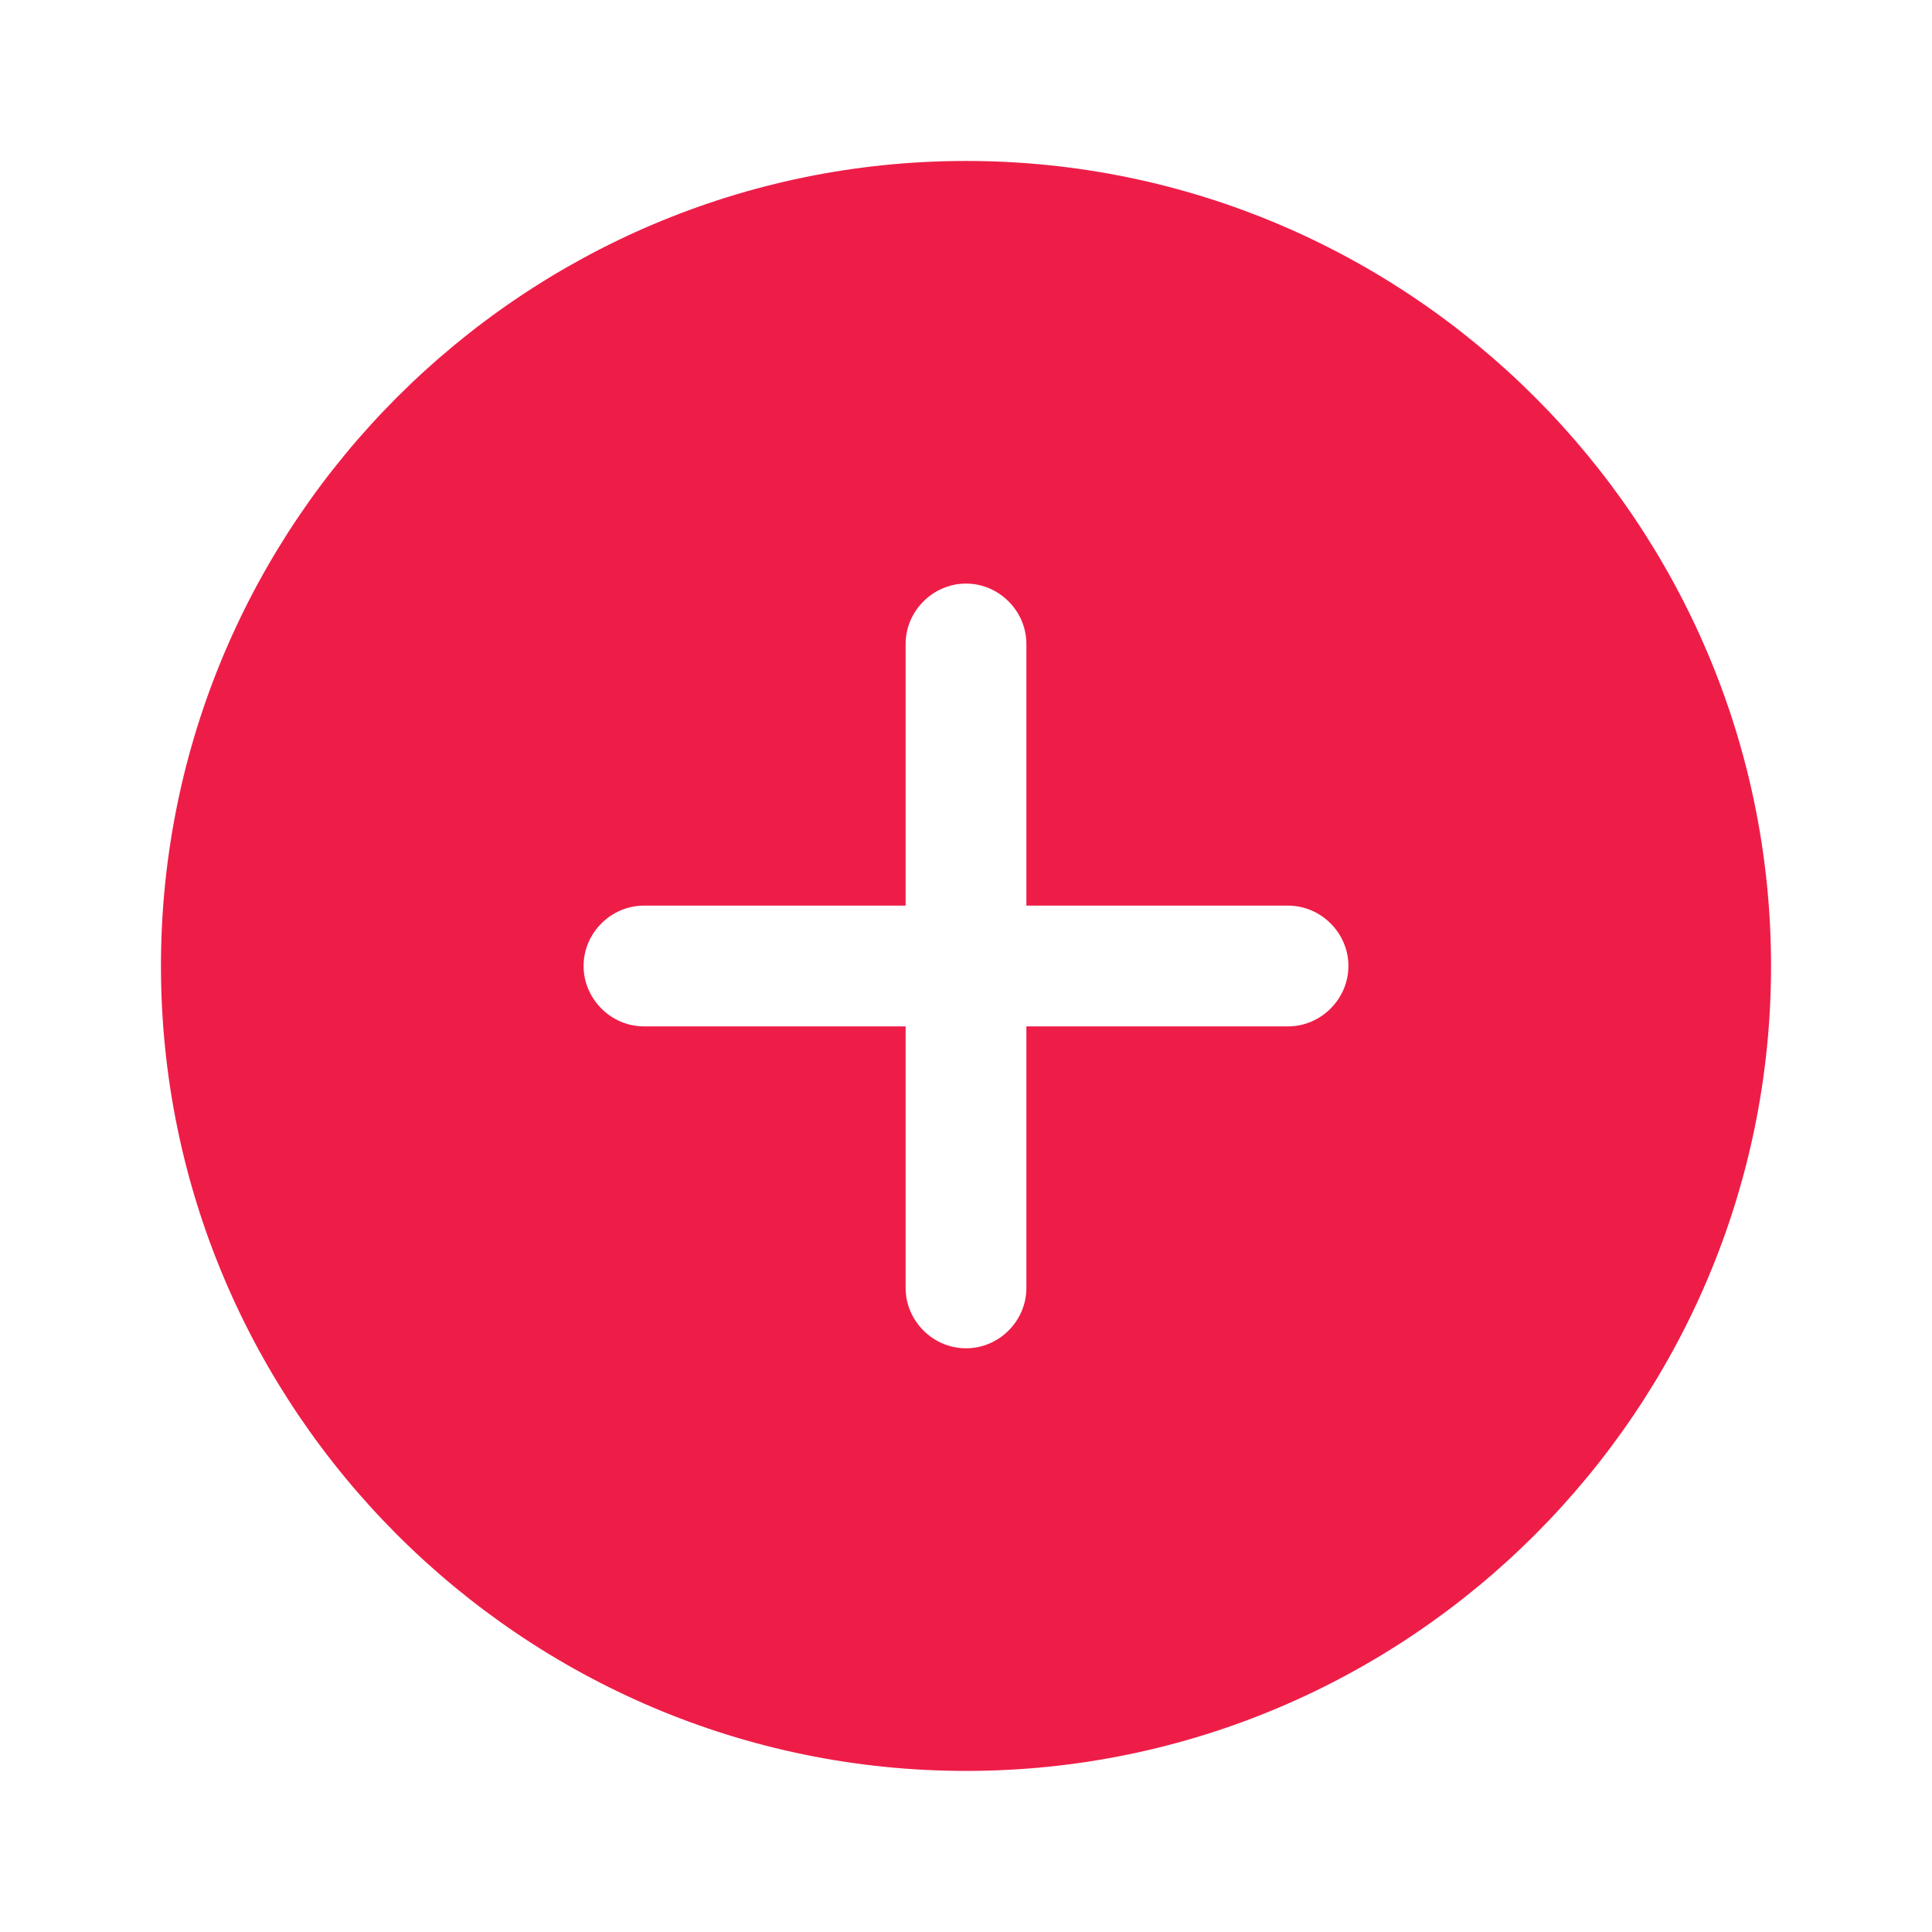
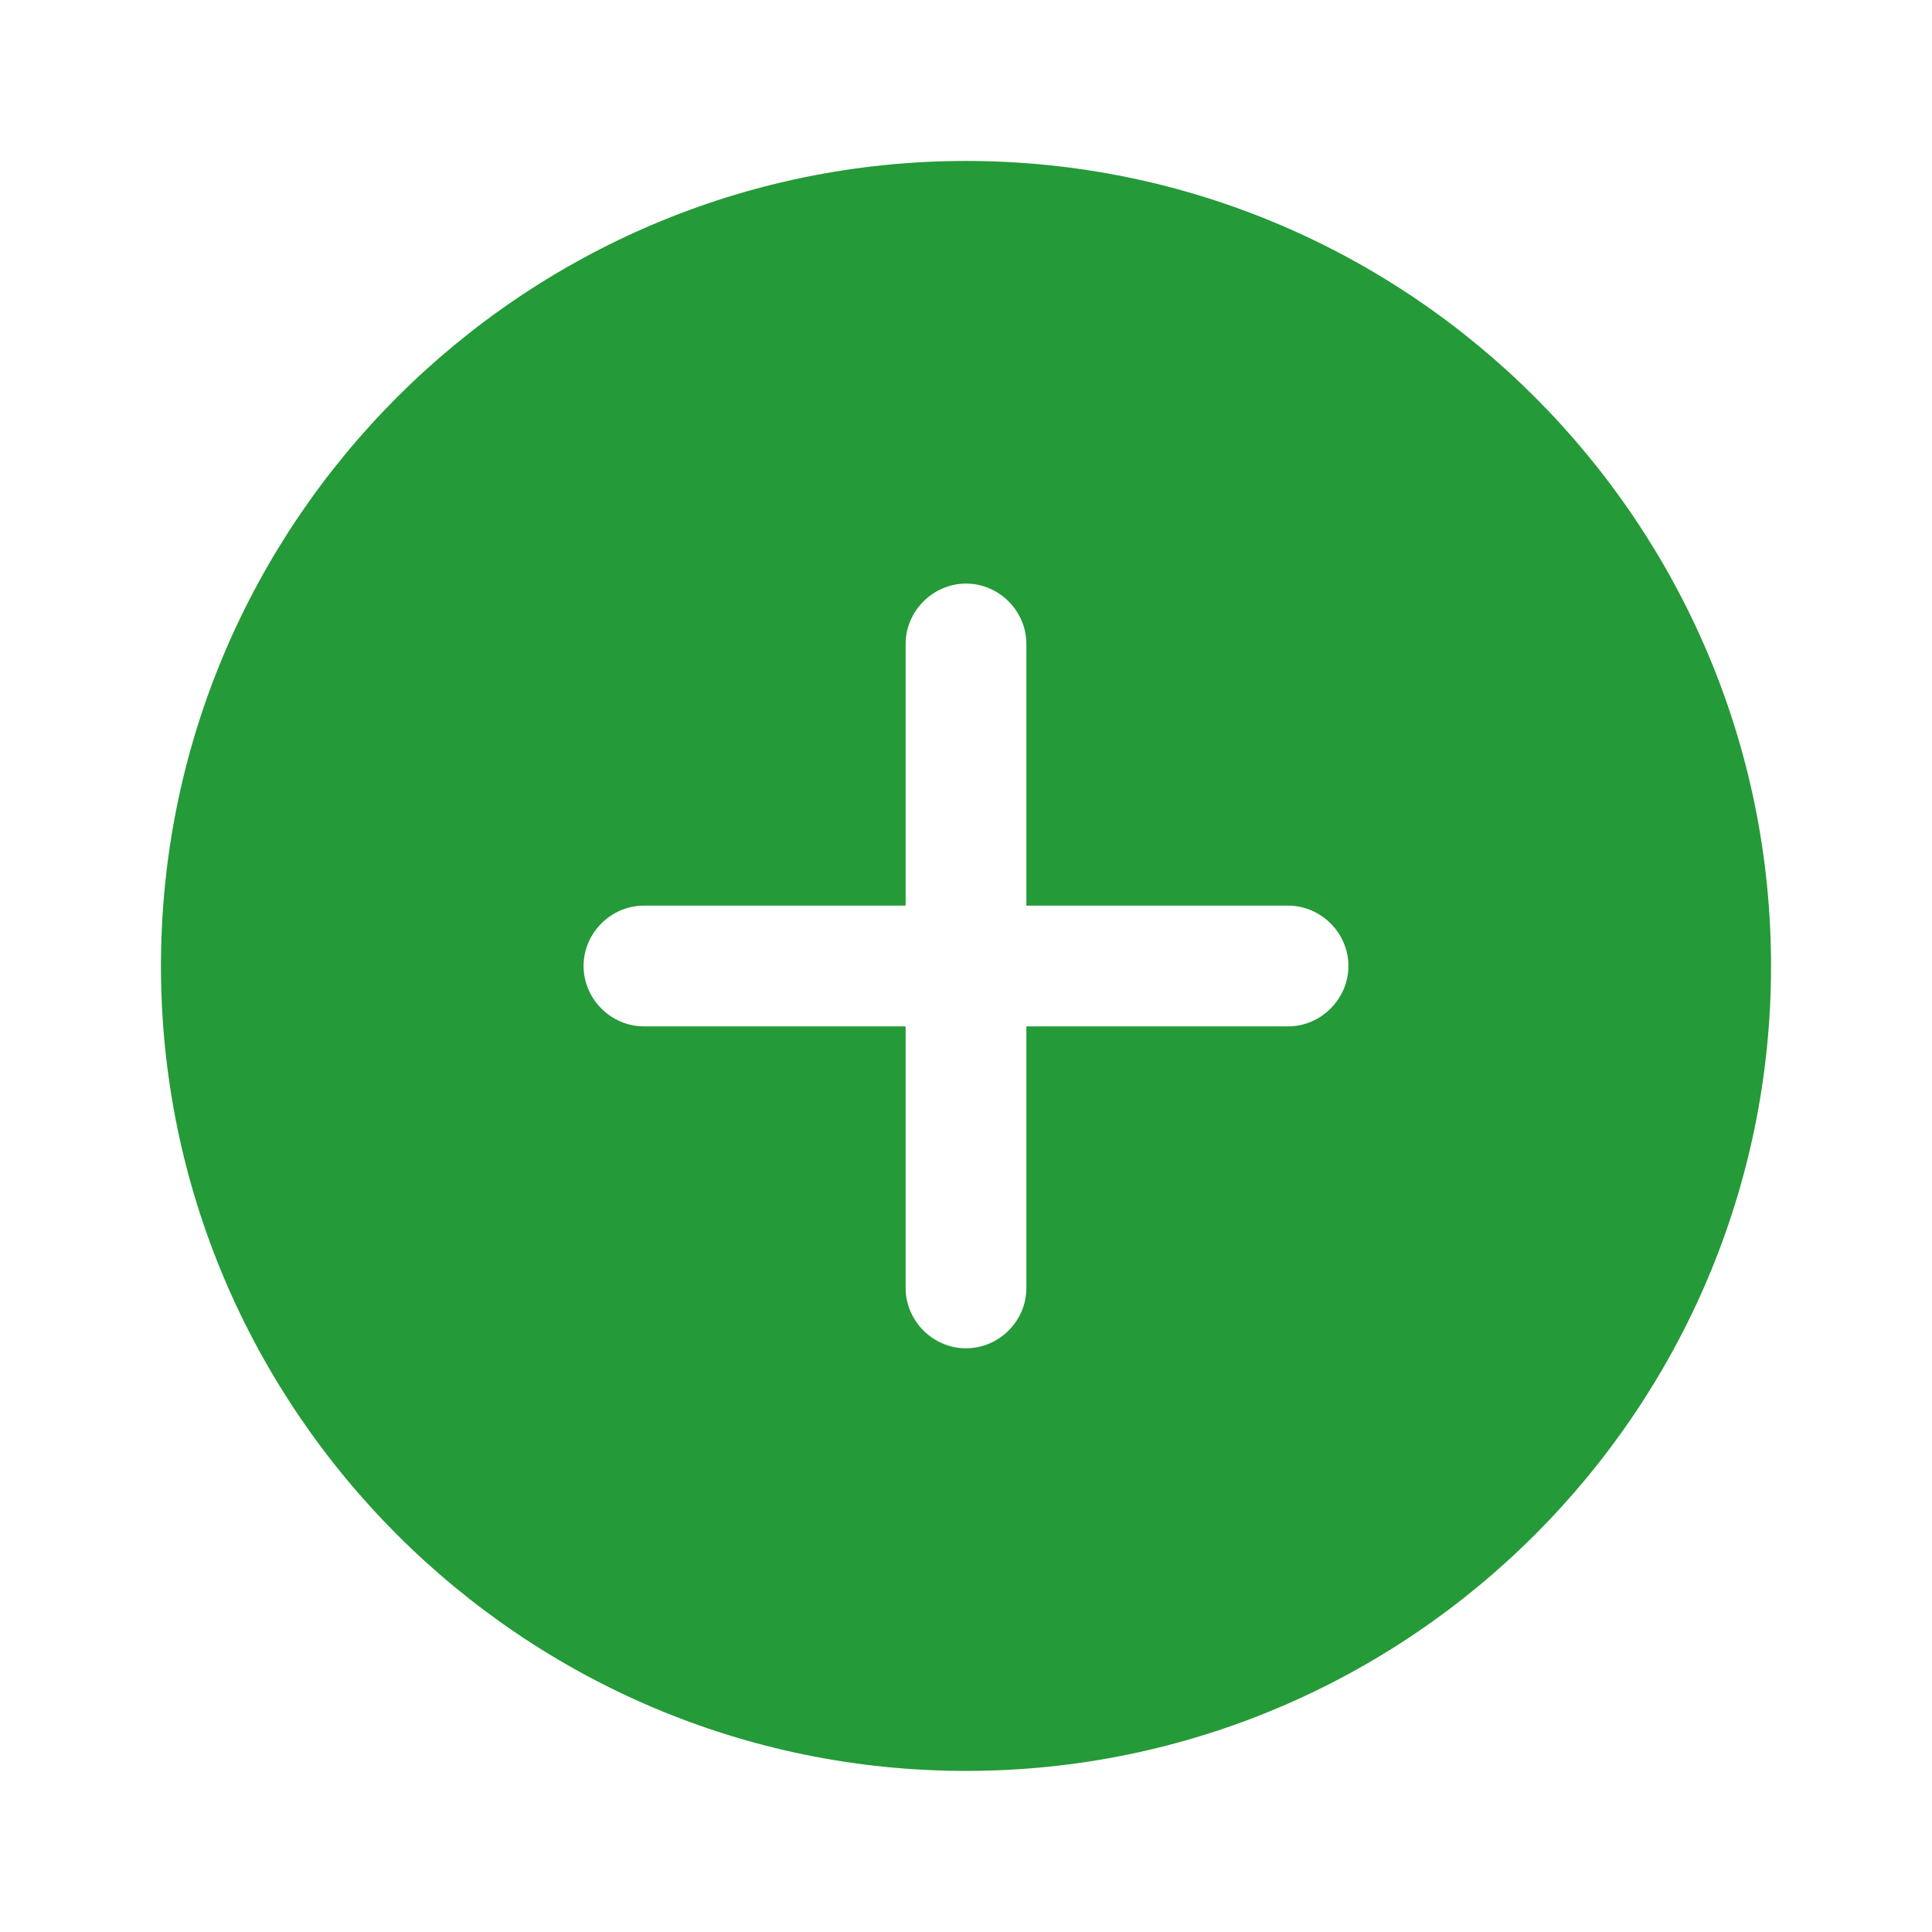
<svg xmlns="http://www.w3.org/2000/svg" width="16" height="16" viewBox="0 0 16 16" fill="none">
-   <path d="M8 1.333C4.327 1.333 1.333 4.326 1.333 8C1.333 11.673 4.327 14.666 8 14.666C11.674 14.666 14.667 11.673 14.667 8C14.667 4.326 11.674 1.333 8 1.333ZM10.667 8.5H8.5V10.666C8.5 10.94 8.274 11.166 8 11.166C7.727 11.166 7.5 10.94 7.5 10.666V8.5H5.333C5.06 8.5 4.833 8.273 4.833 8C4.833 7.726 5.06 7.5 5.333 7.5H7.5V5.333C7.5 5.06 7.727 4.833 8 4.833C8.274 4.833 8.5 5.06 8.5 5.333V7.5H10.667C10.94 7.5 11.167 7.726 11.167 8C11.167 8.273 10.94 8.5 10.667 8.5Z" fill="#EE1D48" />
+   <path d="M8 1.333C4.327 1.333 1.333 4.326 1.333 8C1.333 11.673 4.327 14.666 8 14.666C11.674 14.666 14.667 11.673 14.667 8C14.667 4.326 11.674 1.333 8 1.333ZM10.667 8.5H8.5V10.666C8.5 10.94 8.274 11.166 8 11.166C7.727 11.166 7.5 10.94 7.5 10.666V8.5H5.333C5.06 8.5 4.833 8.273 4.833 8C4.833 7.726 5.06 7.5 5.333 7.5H7.5V5.333C7.5 5.06 7.727 4.833 8 4.833C8.274 4.833 8.5 5.06 8.5 5.333V7.5H10.667C10.94 7.5 11.167 7.726 11.167 8C11.167 8.273 10.94 8.5 10.667 8.5Z" fill="#259A38" />
</svg>
